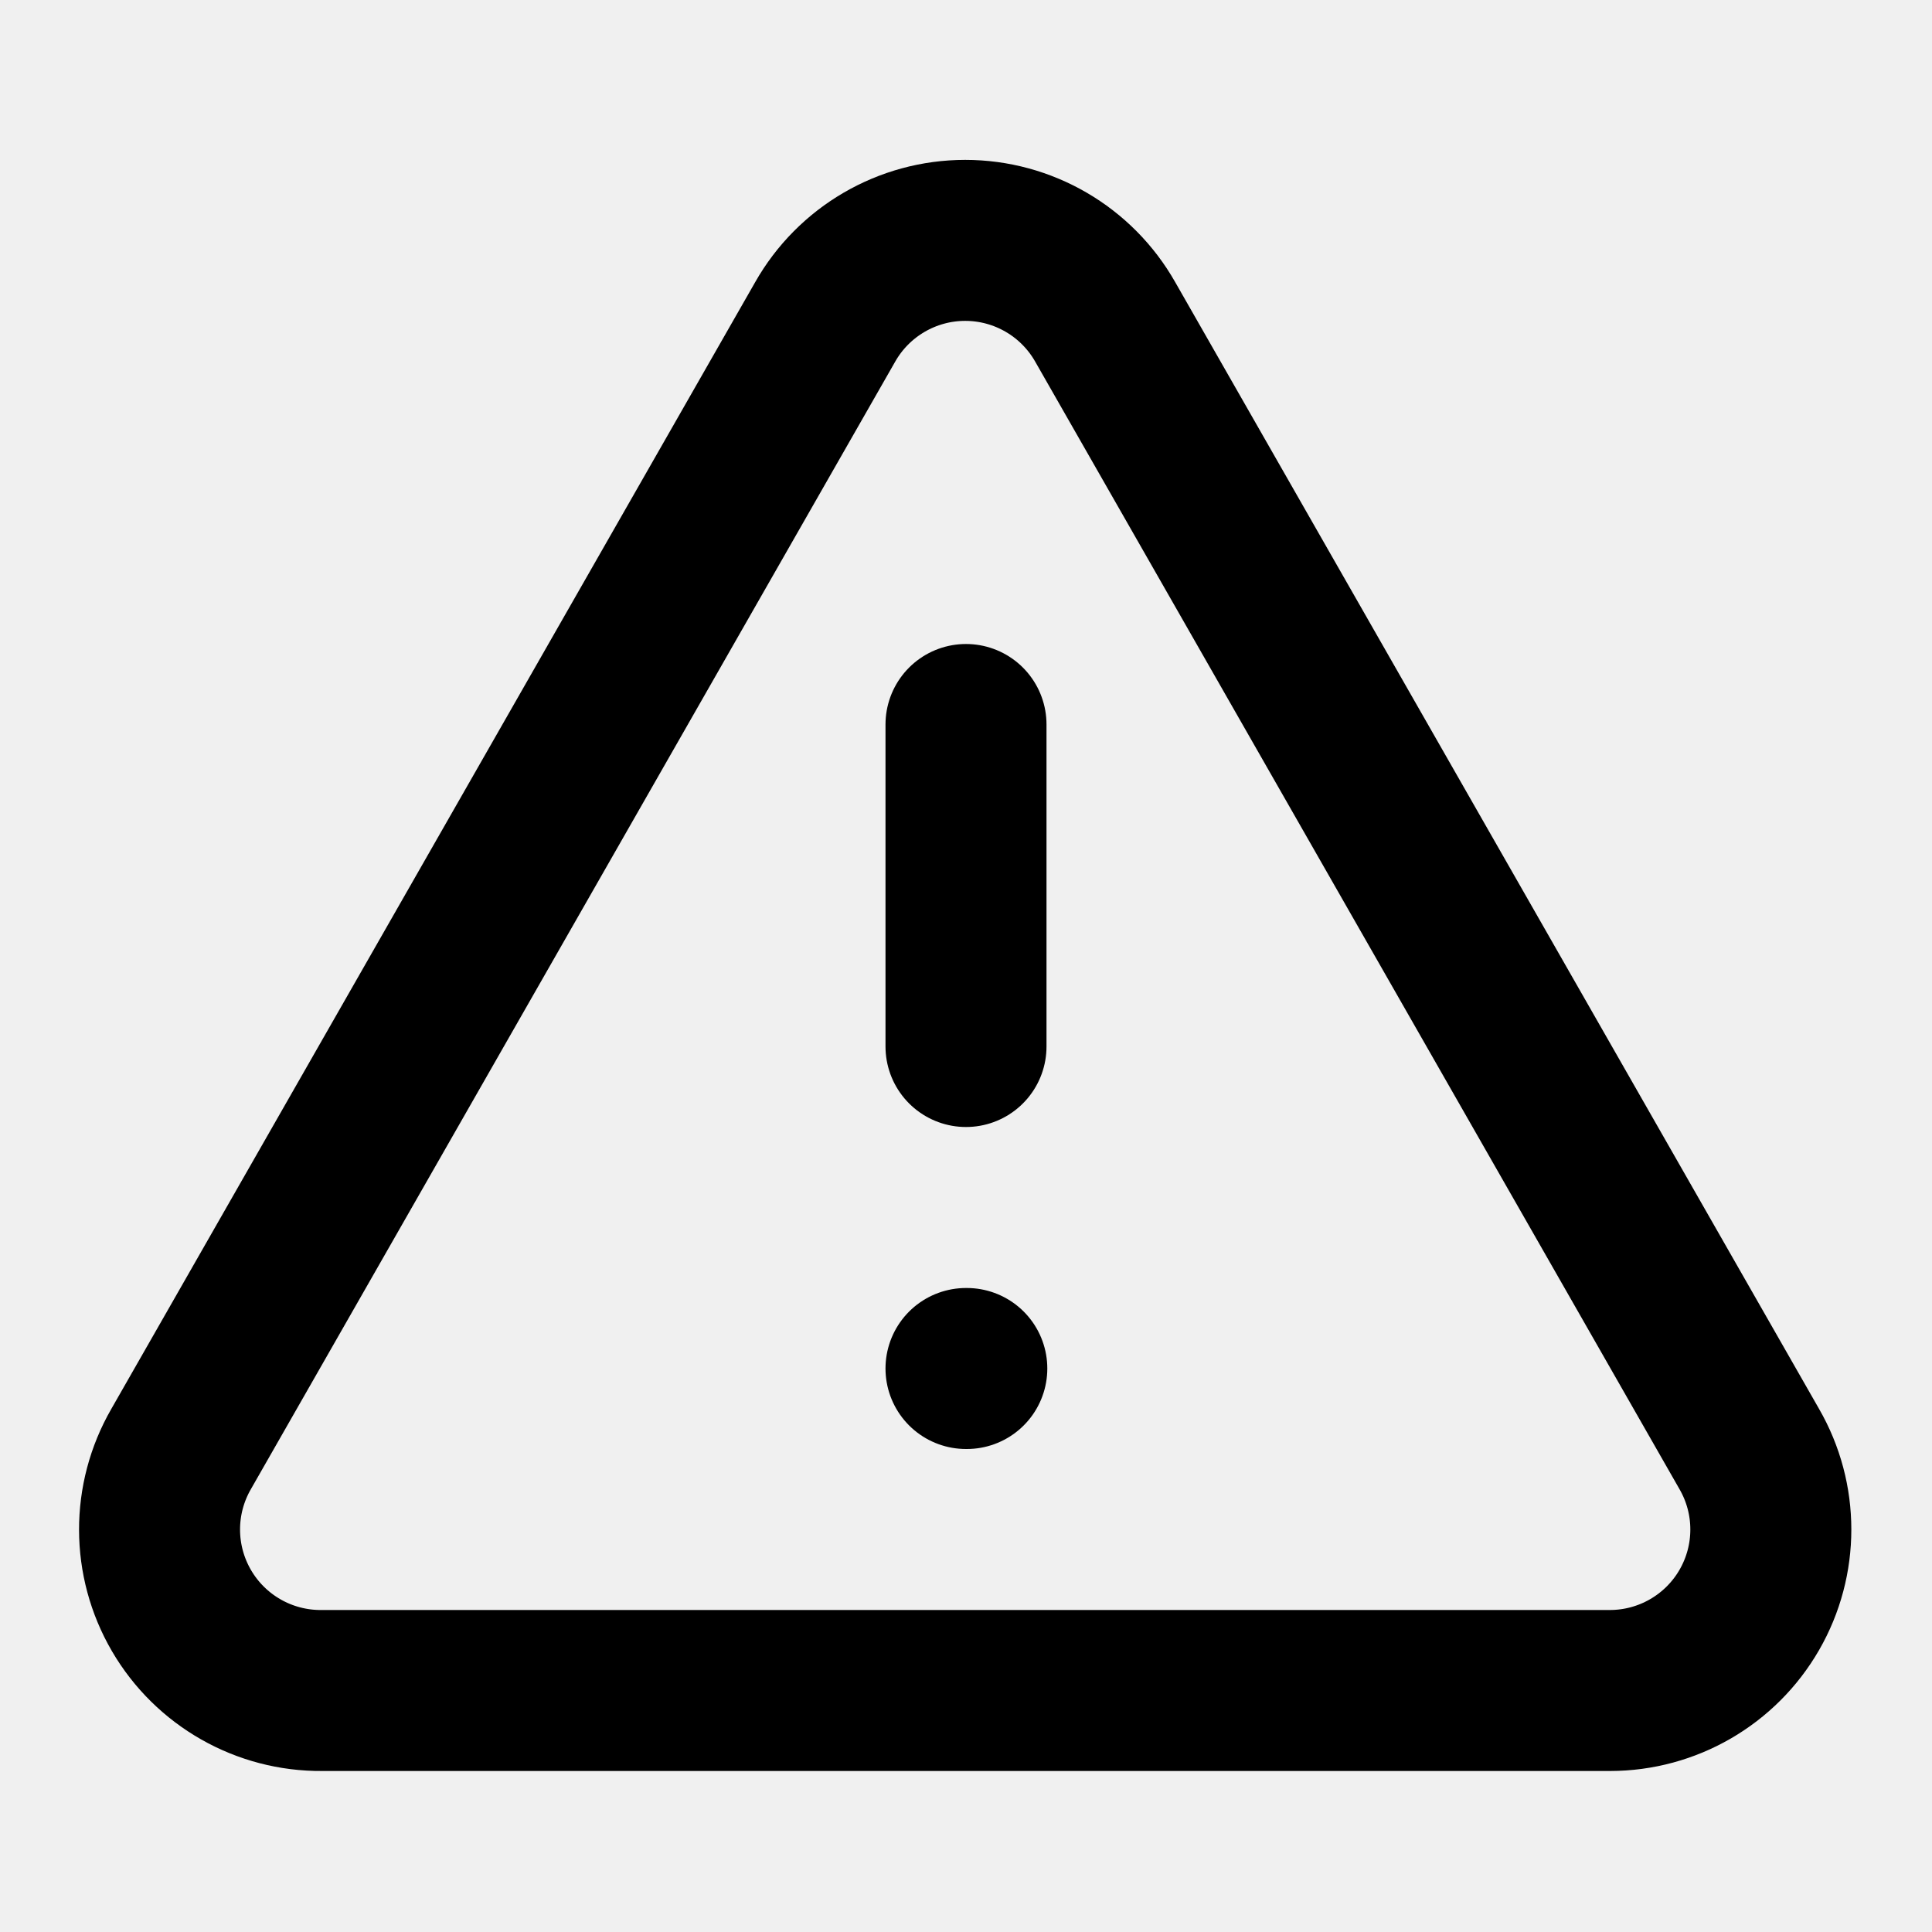
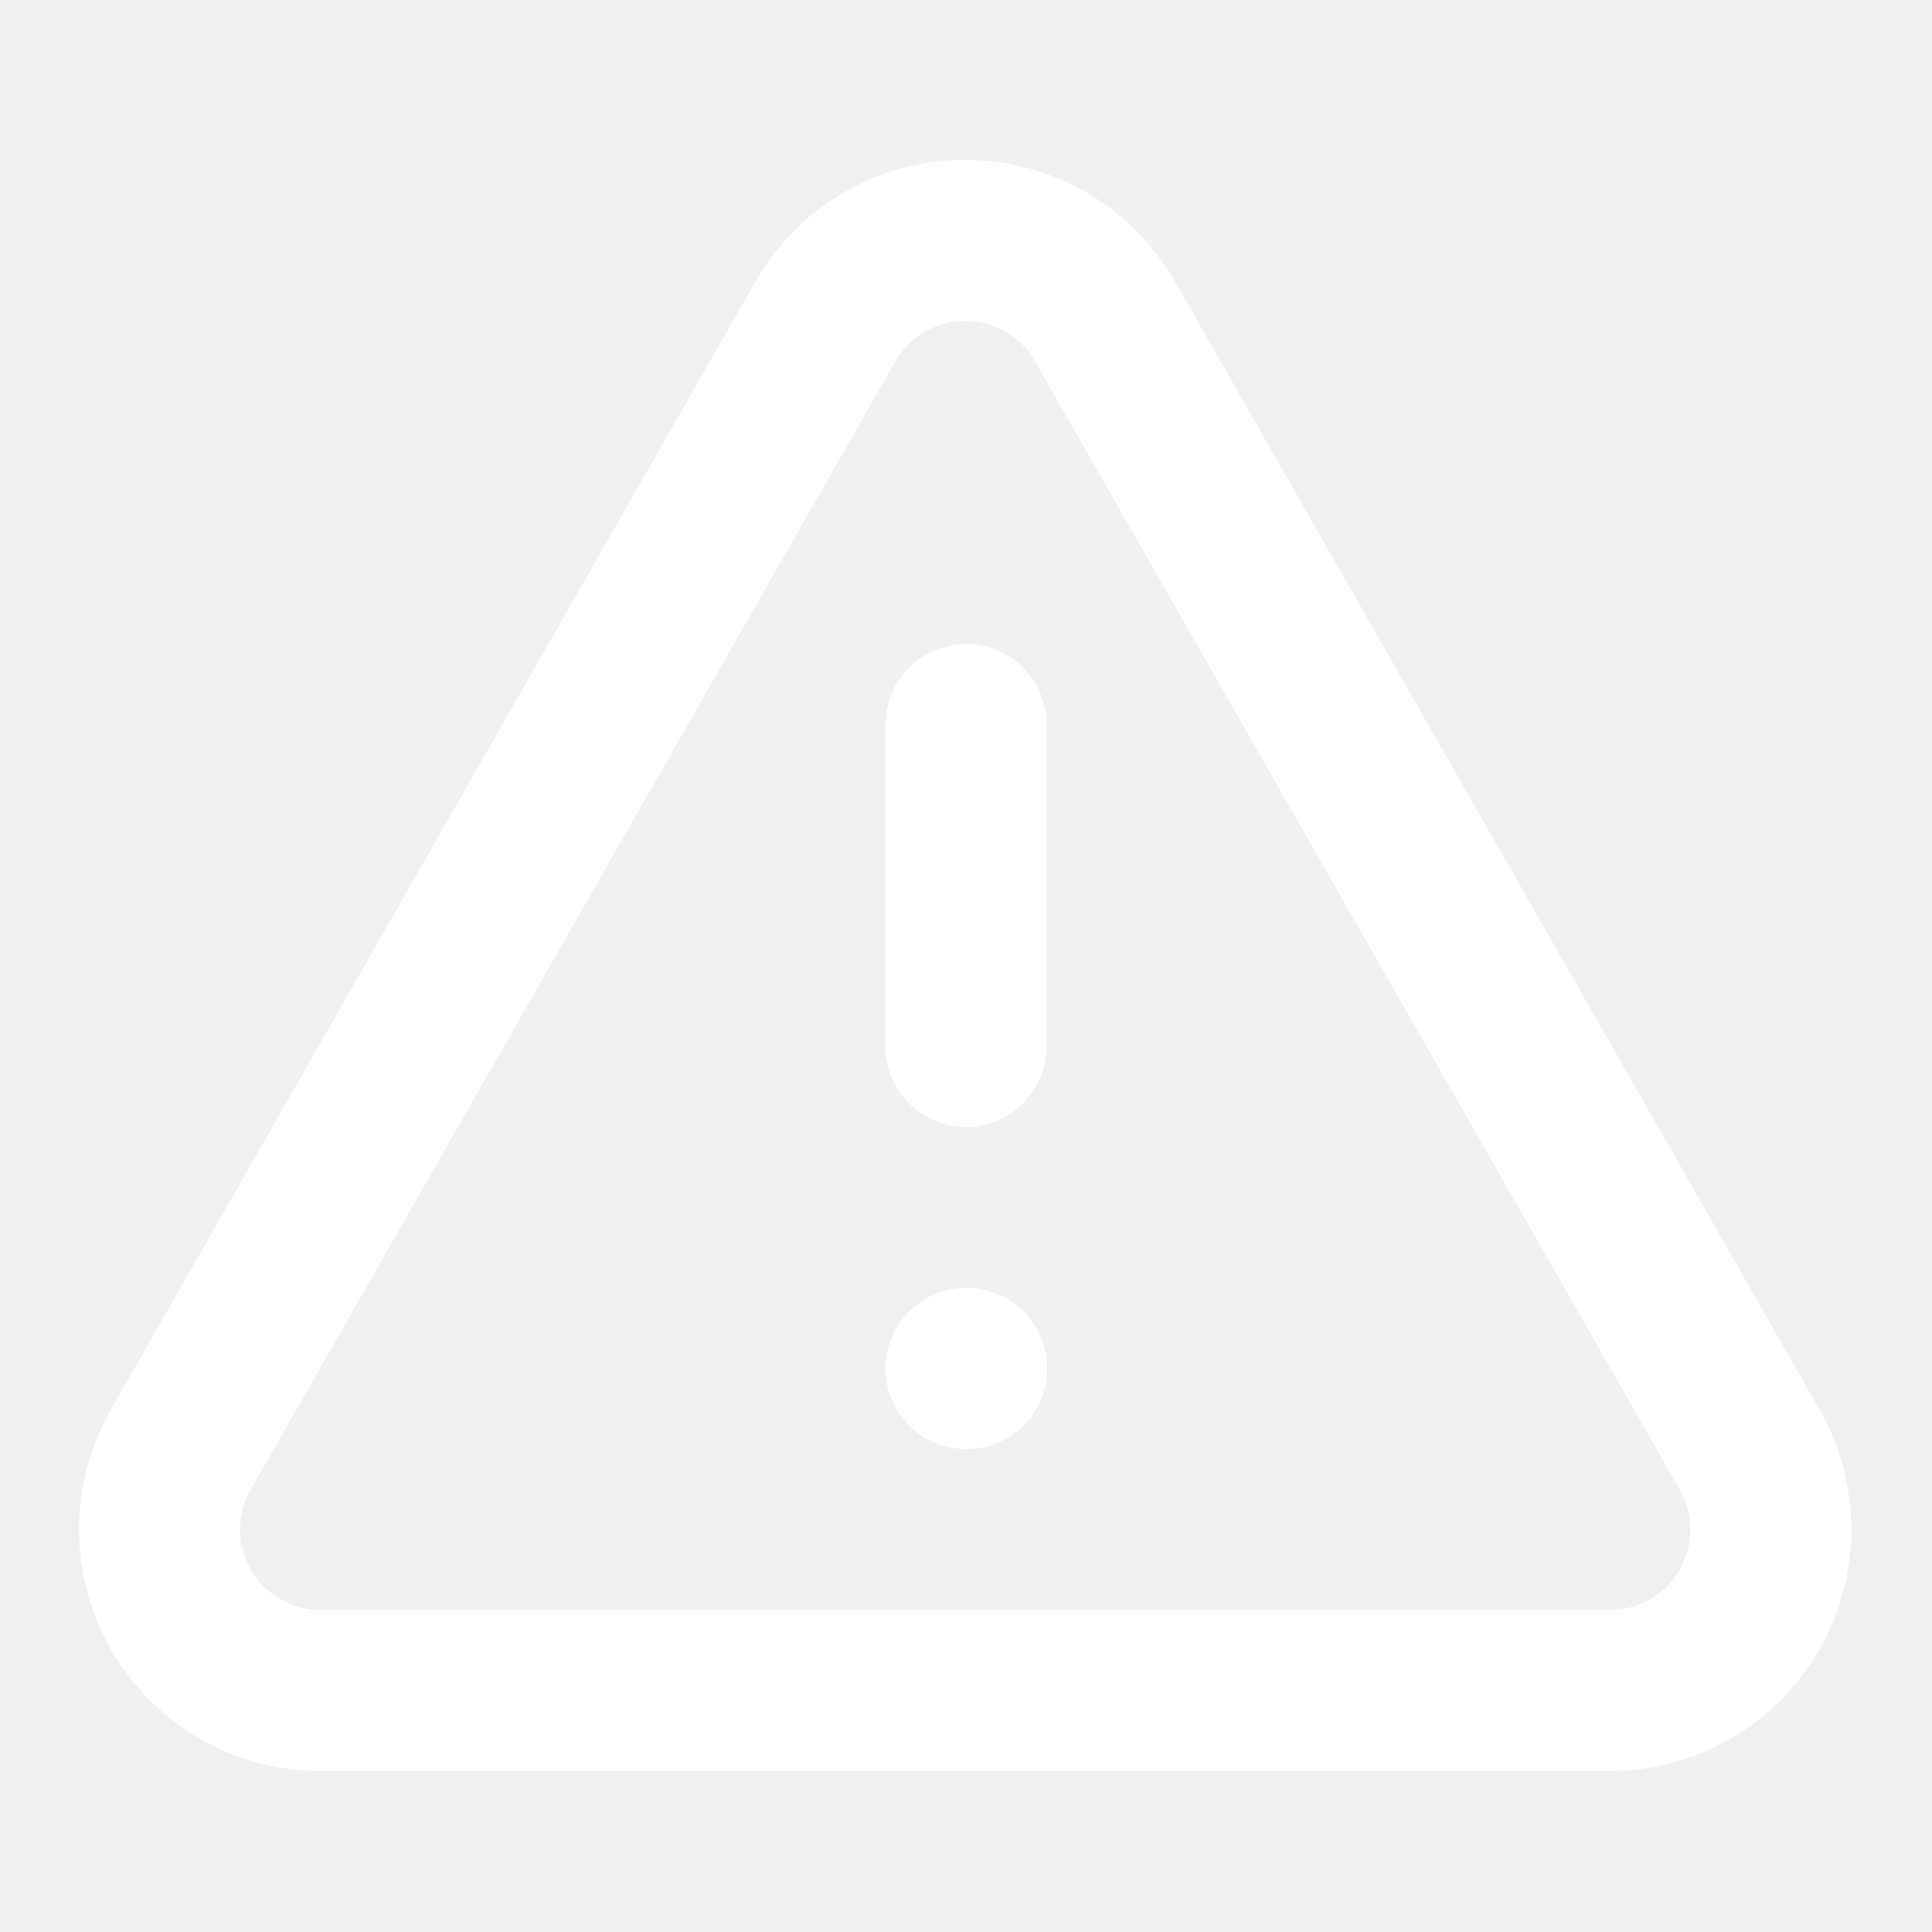
- <svg xmlns="http://www.w3.org/2000/svg" width="24" height="24" viewBox="0 0 24 24" fill="none" stroke="currentColor" stroke-width="2" stroke-linecap="round" stroke-linejoin="round" class="lucide lucide-triangle-alert-icon lucide-triangle-alert">
+ <svg xmlns="http://www.w3.org/2000/svg" width="24" height="24" viewBox="0 0 24 24" fill="none" stroke="#ffffff" stroke-width="2" stroke-linecap="round" stroke-linejoin="round" class="lucide lucide-triangle-alert-icon lucide-triangle-alert">
  <path d="m21.73 18-8-14a2 2 0 0 0-3.48 0l-8 14A2 2 0 0 0 4 21h16a2 2 0 0 0 1.73-3" />
  <path d="M12 9v4" />
  <path d="M12 17h.01" />
</svg>
